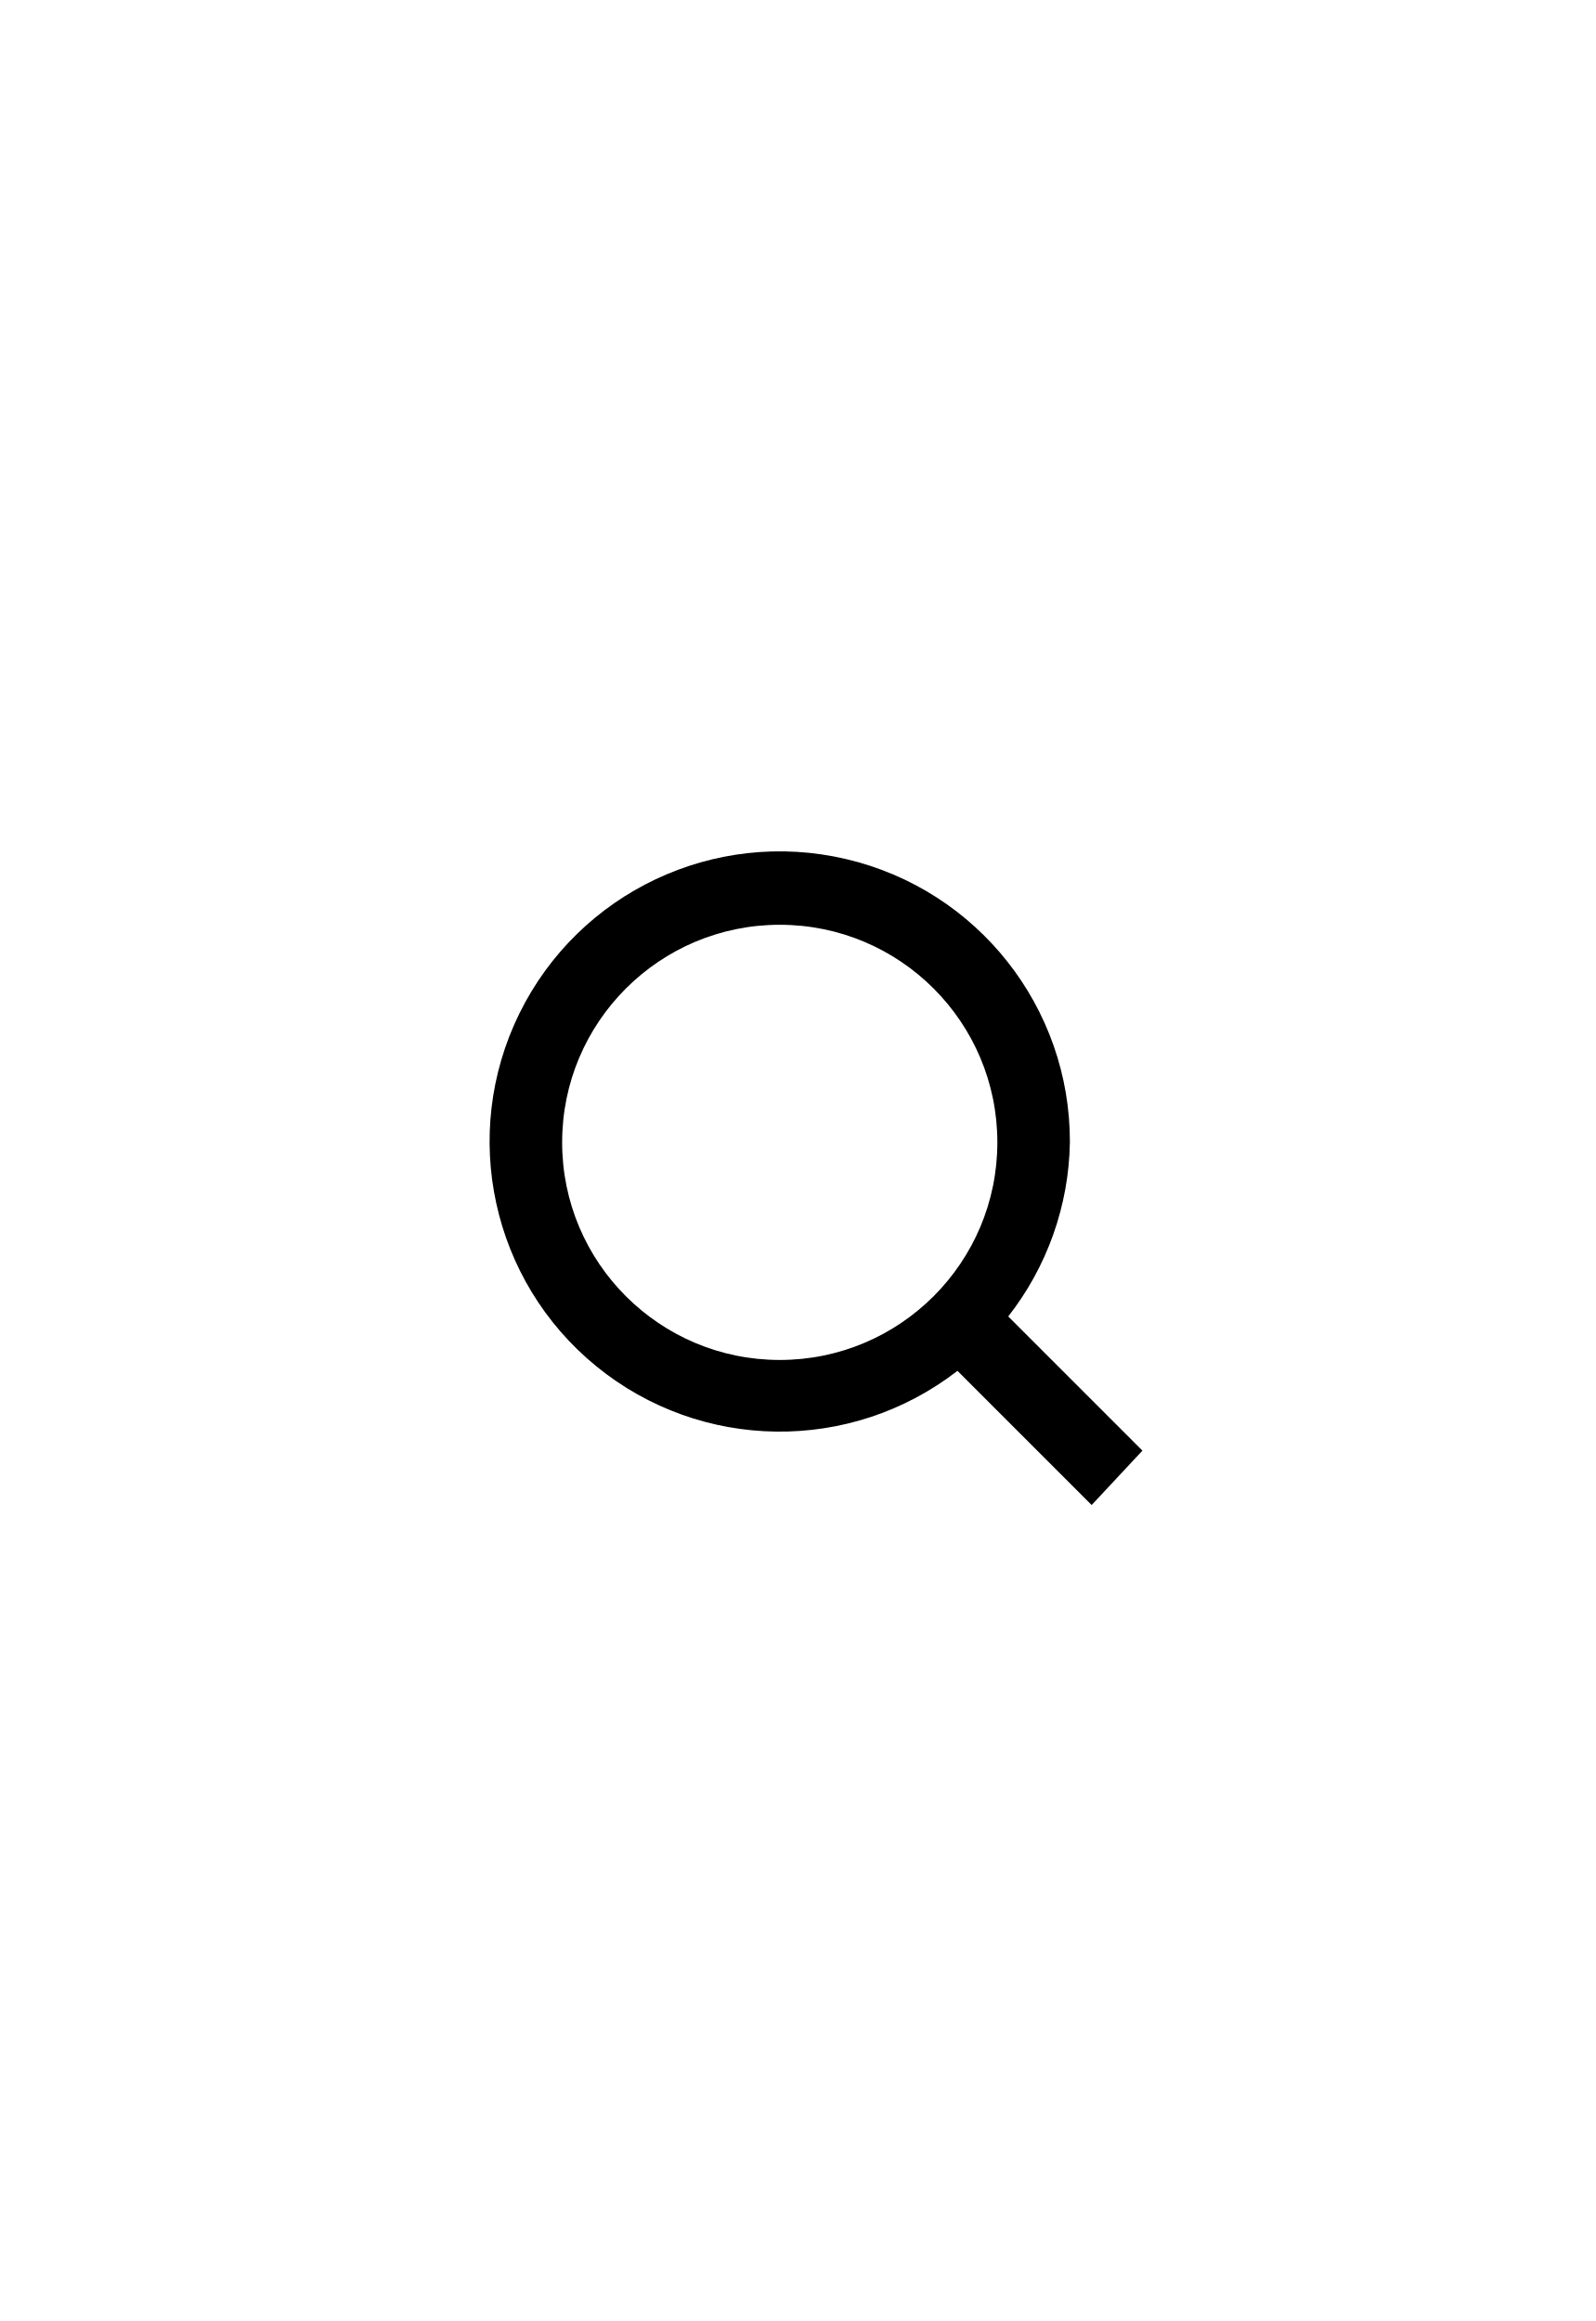
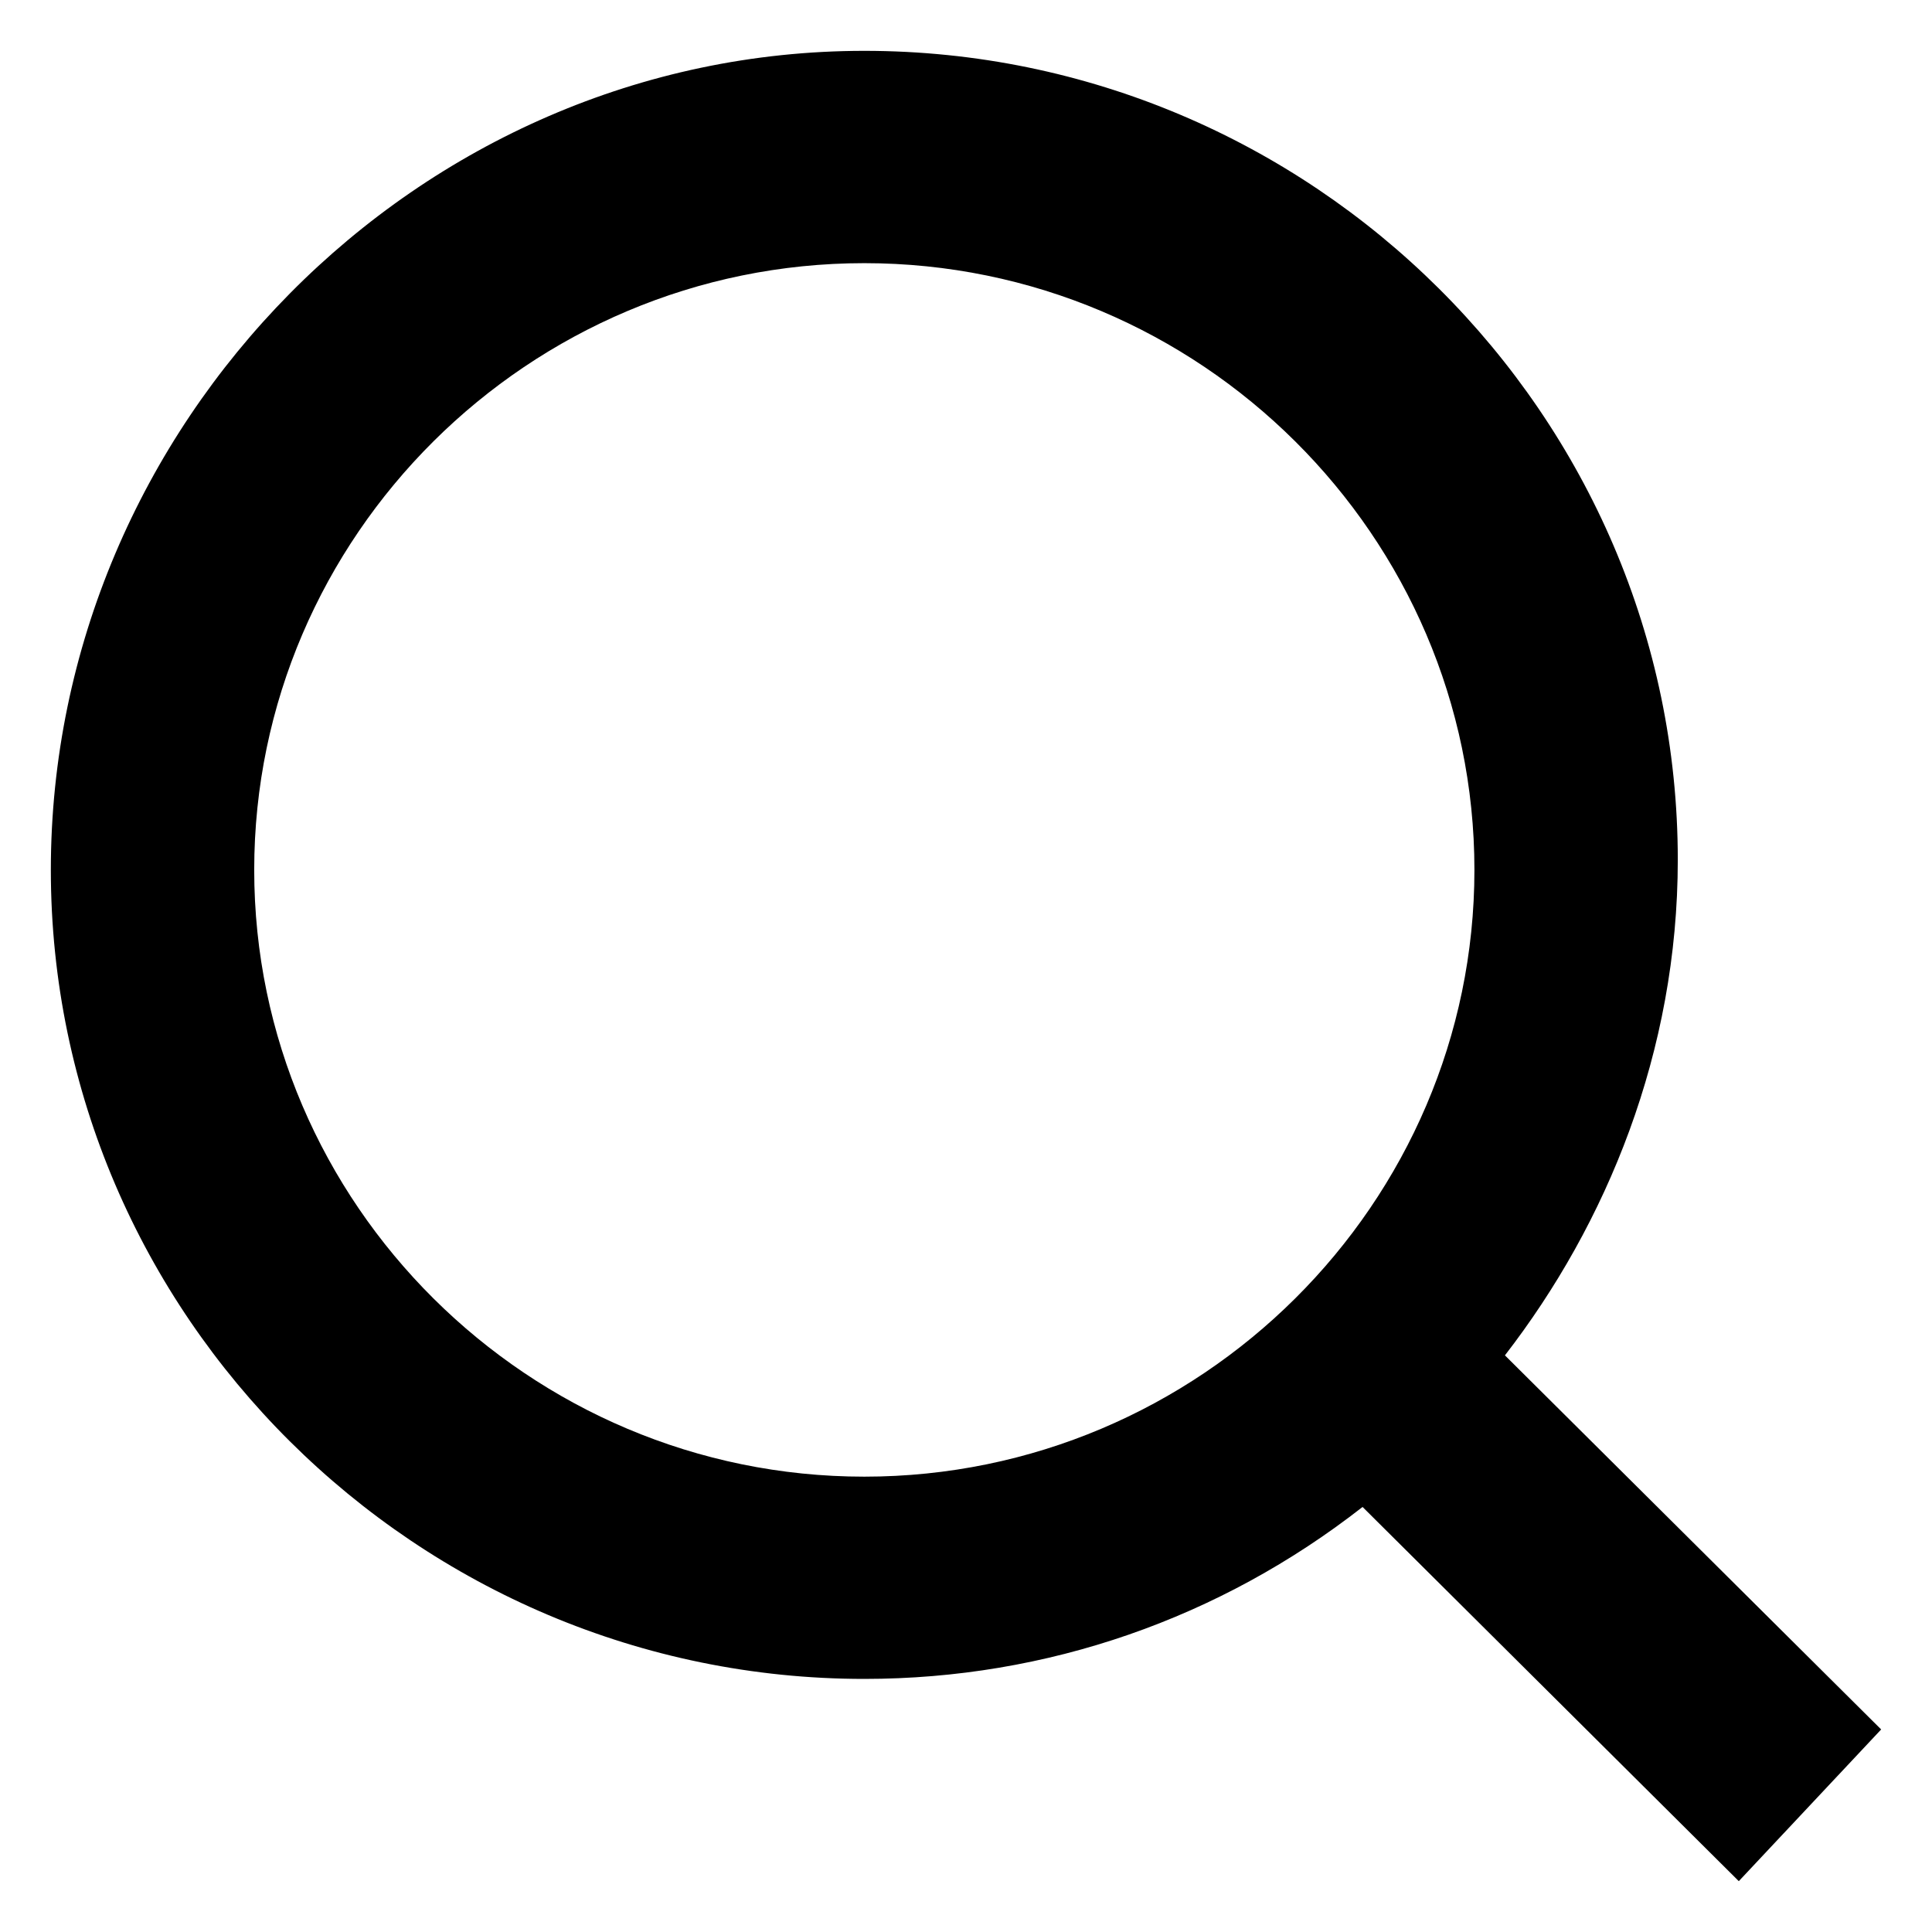
- <svg xmlns="http://www.w3.org/2000/svg" width="44" height="64">
-   <path d="m31.5 40-3.7-3.7a8 8 0 0 0 1.7-4.8 8 8 0 1 0-3.1 6.3l3.7 3.7 1.4-1.5Zm-10-2.5a6 6 0 0 1-6-6 6 6 0 0 1 12 0 6 6 0 0 1-6 6Z" />
+ <svg xmlns="http://www.w3.org/2000/svg" width="19" height="19" viewBox="0 0 19 19">
+   <path d="M18.5 17.008L14.8 13.329C15.8 12.036 16.5 10.345 16.5 8.456C16.5 4.08 12.9 0.5 8.5 0.5C4.1 0.5 0.5 4.18 0.5 8.555C0.5 12.931 4.1 16.511 8.5 16.511C10.3 16.511 12 15.914 13.4 14.82L17.1 18.5L18.5 17.008ZM8.5 14.522C5.2 14.522 2.5 11.837 2.5 8.555C2.5 5.273 5.2 2.588 8.5 2.588C11.8 2.588 14.5 5.273 14.5 8.555C14.5 11.837 11.8 14.522 8.5 14.522Z" />
</svg>
